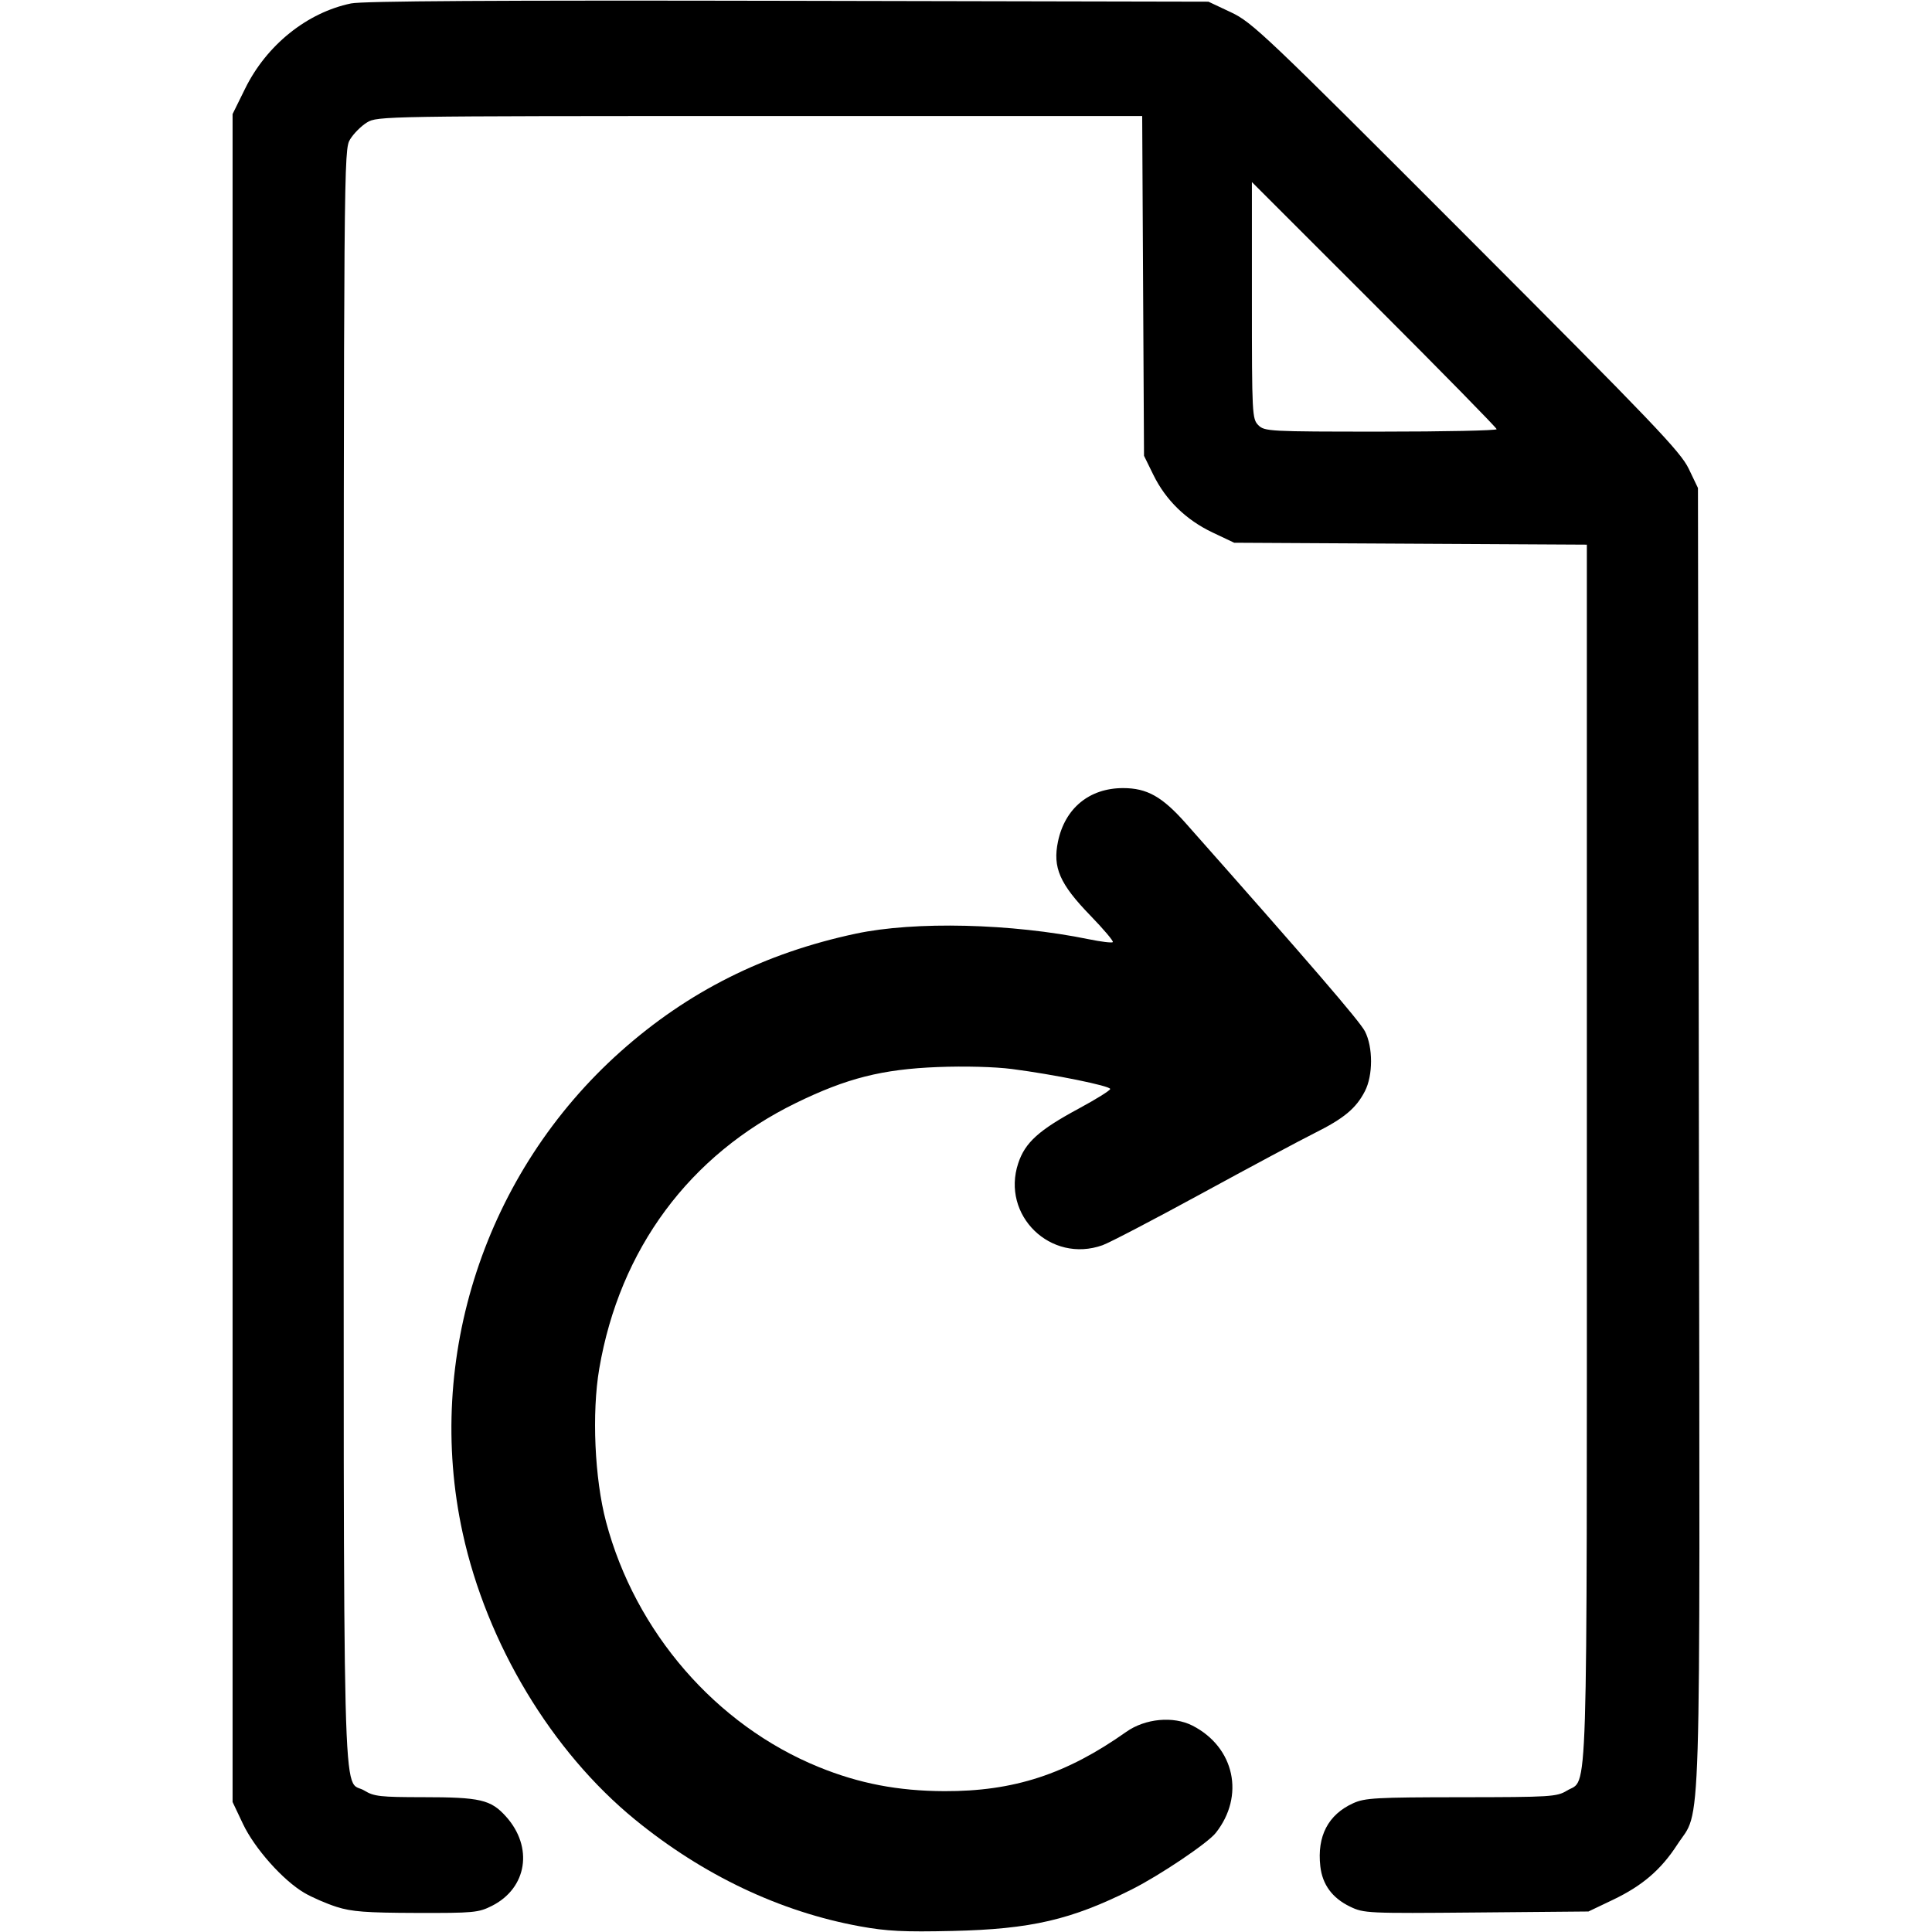
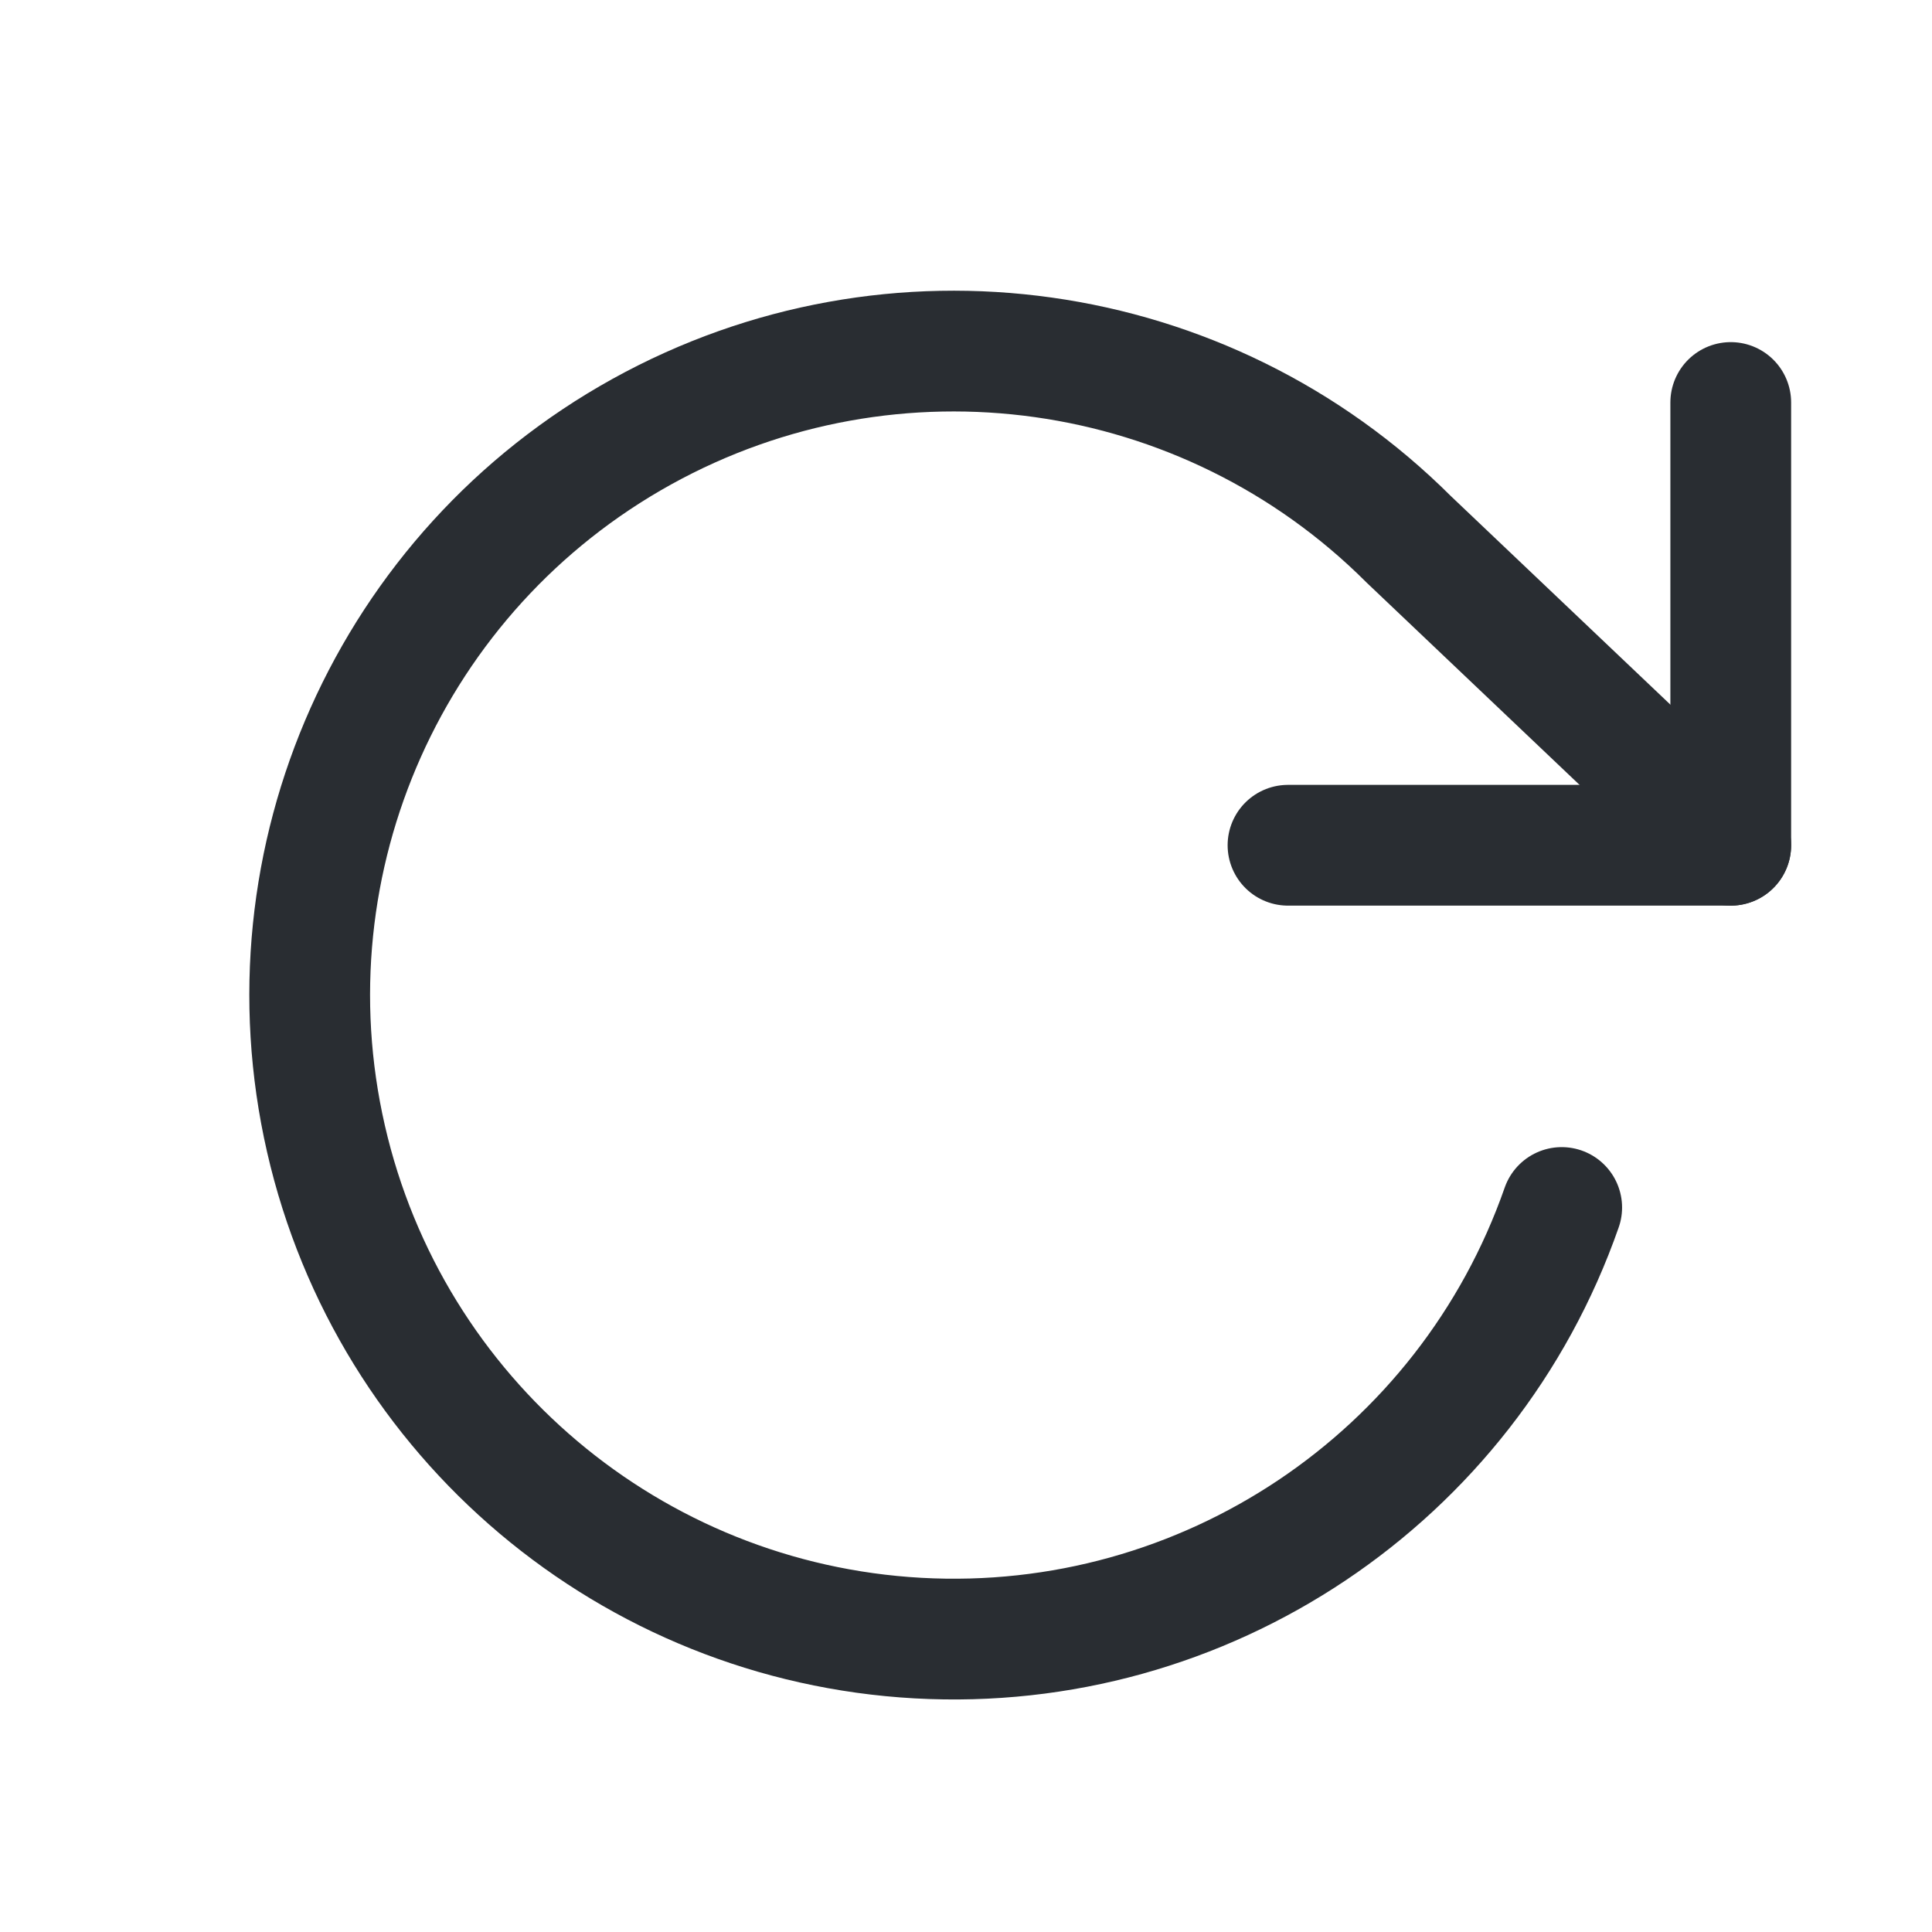
- <svg xmlns="http://www.w3.org/2000/svg" width="24" height="24" viewBox="0 0 24 24" version="1.1" id="svg1" xml:space="preserve">
-   <defs id="defs1" />
-   <g id="layer1">
-     <g id="g4" transform="matrix(0.04000748,0,0,0.04000748,-21.65535,1.701157)">
-       <path style="fill:#000000" d="m 645.798,549.569 c -3.136,-1.003 -7.636,-2.957 -10,-4.343 -6.661,-3.904 -15.46,-13.79 -19.083,-21.439 L 613.5,517 V 254.948 -7.104 l 3.917,-7.948 c 6.643,-13.478 19.2,-23.567 32.863,-26.402 3.631,-0.754 44.926,-1.001 135.719,-0.815 L 916.5,-42 l 7,3.296 c 6.622,3.118 10.57,6.871 73.123,69.5 C 1054.61,88.854 1063.1,97.738 1065.623,103 l 2.877,6 0.295,201.5 c 0.33,225.18 0.855,208.065 -6.745,219.779 -5.04,7.768 -10.841,12.741 -19.922,17.078 L 1034.5,551 l -34.812,0.309 c -33.88,0.301 -34.93,0.252 -39.243,-1.836 -5.49,-2.658 -8.562,-6.832 -9.201,-12.502 -1.056,-9.373 2.427,-16.054 10.215,-19.591 3.624,-1.646 7.09,-1.838 33.541,-1.861 27.803,-0.024 29.69,-0.142 32.81,-2.044 6.633,-4.044 6.19,10.113 6.19,-197.895 V 126.595 L 979.25,126.298 924.5,126 l -6.701,-3.174 c -8.219,-3.894 -14.542,-10.045 -18.388,-17.888 L 896.5,99 896.216,46.25 895.933,-6.5 777.216,-6.496 c -116.696,0.004 -118.772,0.038 -121.975,1.991 -1.793,1.093 -4.153,3.454 -5.246,5.246 -1.969,3.229 -1.987,5.563 -1.991,253.608 -0.004,277.637 -0.575,254.781 6.471,259.135 2.886,1.784 4.974,2.016 18.144,2.021 17.762,0.007 21.038,0.765 25.725,5.952 8.614,9.534 6.639,22.26 -4.313,27.792 -4.168,2.105 -5.677,2.247 -23.492,2.196 -15.565,-0.044 -20.078,-0.386 -24.74,-1.877 z M 1006,90.745 C 1006,90.33 988.9,72.895 968,52 L 930,14.01 v 36.745 c 0,35.412 0.073,36.818 2,38.745 1.926,1.926 3.333,2 38,2 19.8,0 36,-0.34 36,-0.755 z" id="path4" />
-       <path style="fill:#000000" d="M 808.295,555.604 C 783.523,551.09 759.601,539.741 738.482,522.485 712.556,501.301 692.448,467.867 684.938,433.457 673.065,379.058 691.966,321.442 733.973,283.987 754.896,265.331 778.639,253.429 807,247.381 c 18.329,-3.909 48.373,-3.187 72.399,1.74 3.794,0.778 7.134,1.18 7.42,0.894 0.287,-0.287 -2.858,-4.007 -6.988,-8.268 -9.517,-9.818 -11.736,-14.898 -10.04,-22.985 2.172,-10.355 9.758,-16.578 20.209,-16.578 7.437,0 12.135,2.639 19.5,10.954 38.888,43.902 54.011,61.465 55.601,64.573 2.527,4.937 2.522,13.657 -0.01,18.58 -2.738,5.324 -6.5,8.459 -15.592,12.994 -4.4,2.195 -20.15,10.62 -35,18.722 -14.85,8.102 -28.744,15.353 -30.876,16.113 -16.104,5.741 -31.55,-9.282 -26.177,-25.459 2.142,-6.449 6.388,-10.28 18.823,-16.984 5.351,-2.885 9.73,-5.616 9.73,-6.07 0,-0.962 -17.503,-4.519 -30.5,-6.199 -5.331,-0.689 -14.707,-0.938 -23,-0.612 -17.319,0.682 -28.276,3.454 -44.032,11.14 -33.104,16.148 -54.764,45.391 -61.114,82.512 -2.352,13.749 -1.447,34.169 2.108,47.554 9.096,34.251 34.147,63.139 66.023,76.134 12.572,5.126 24.636,7.444 39.016,7.499 21.525,0.082 37.861,-5.242 56.475,-18.403 5.898,-4.171 14.653,-4.99 20.608,-1.928 13.057,6.713 16.307,21.824 7.167,33.328 -2.506,3.154 -17.345,13.138 -25.982,17.481 -18.843,9.475 -31.335,12.371 -55.768,12.929 -15.065,0.344 -20.395,0.077 -28.705,-1.437 z" id="path2" />
-     </g>
+ <svg xmlns="http://www.w3.org/2000/svg" version="1.1" width="24px" height="24px" viewBox="0 0 24 24">
+   <g fill="none" stroke="#292D32" stroke-width="1.5" stroke-linecap="round" stroke-linejoin="round">
+     <path d="M21.5 5v5.5H16" />
+     <path d="M19.4 15a8 8 0 1 1-1.9-8.3l4 3.8" />
  </g>
</svg>
